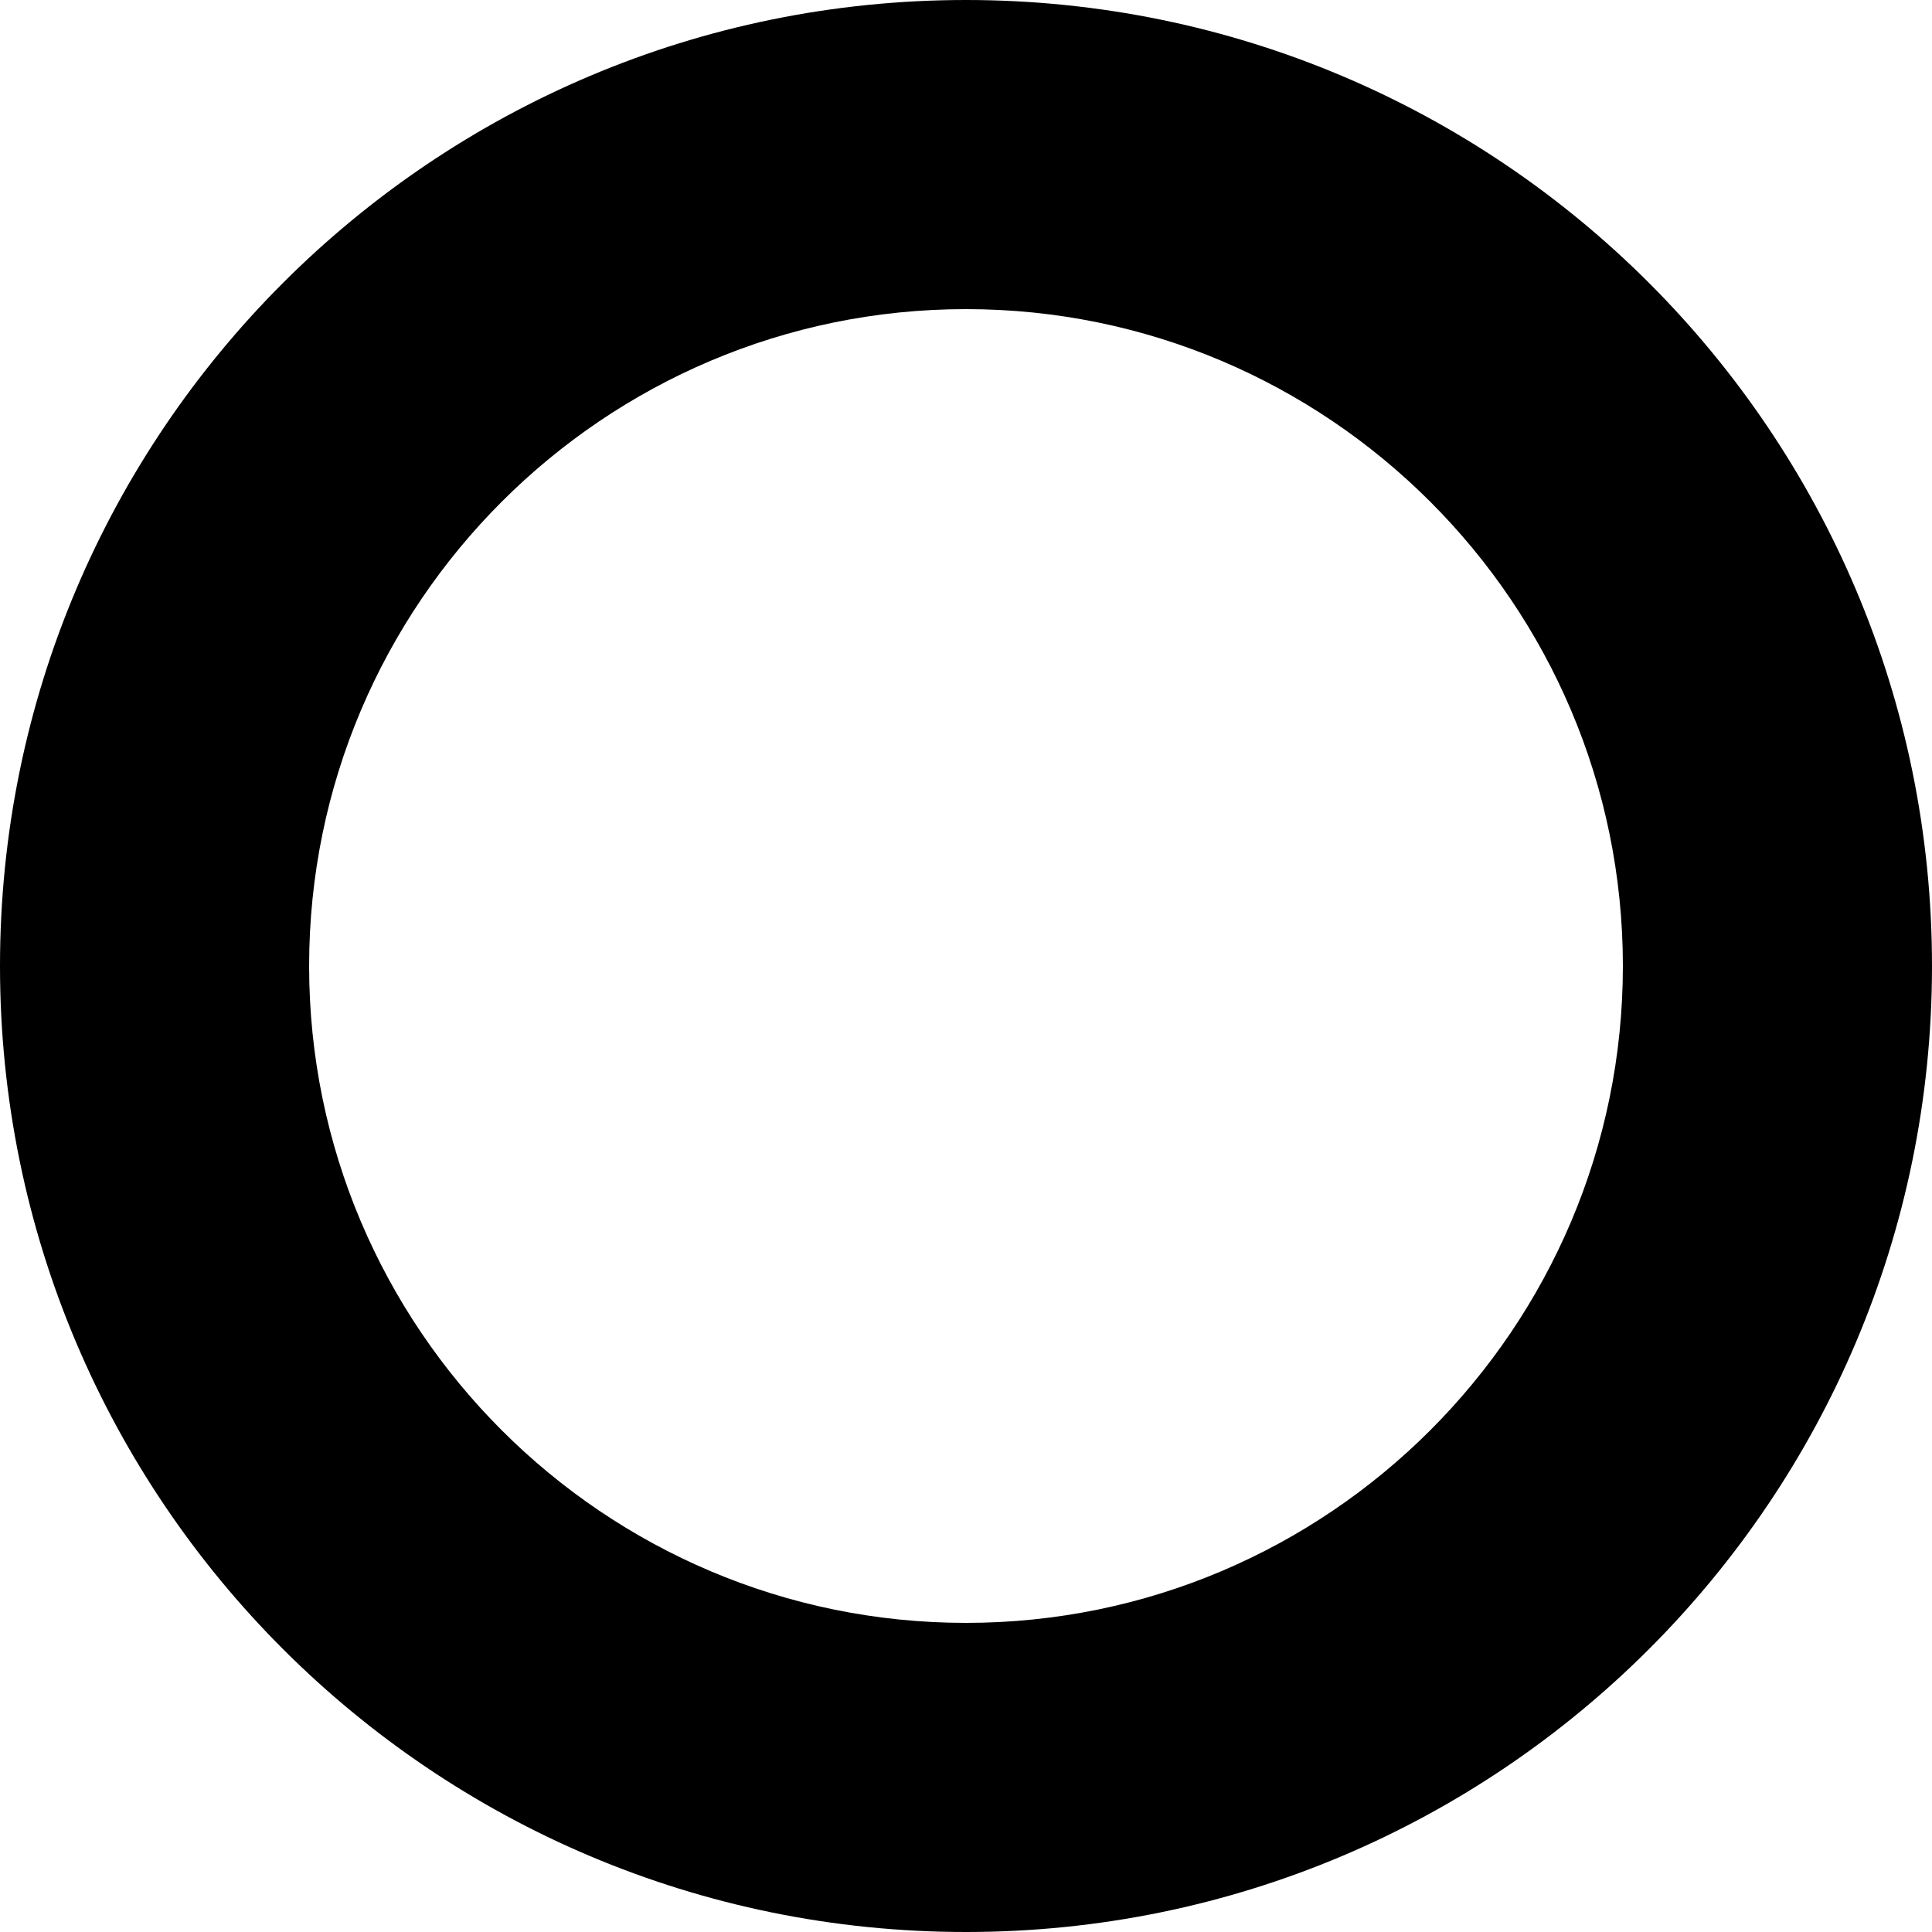
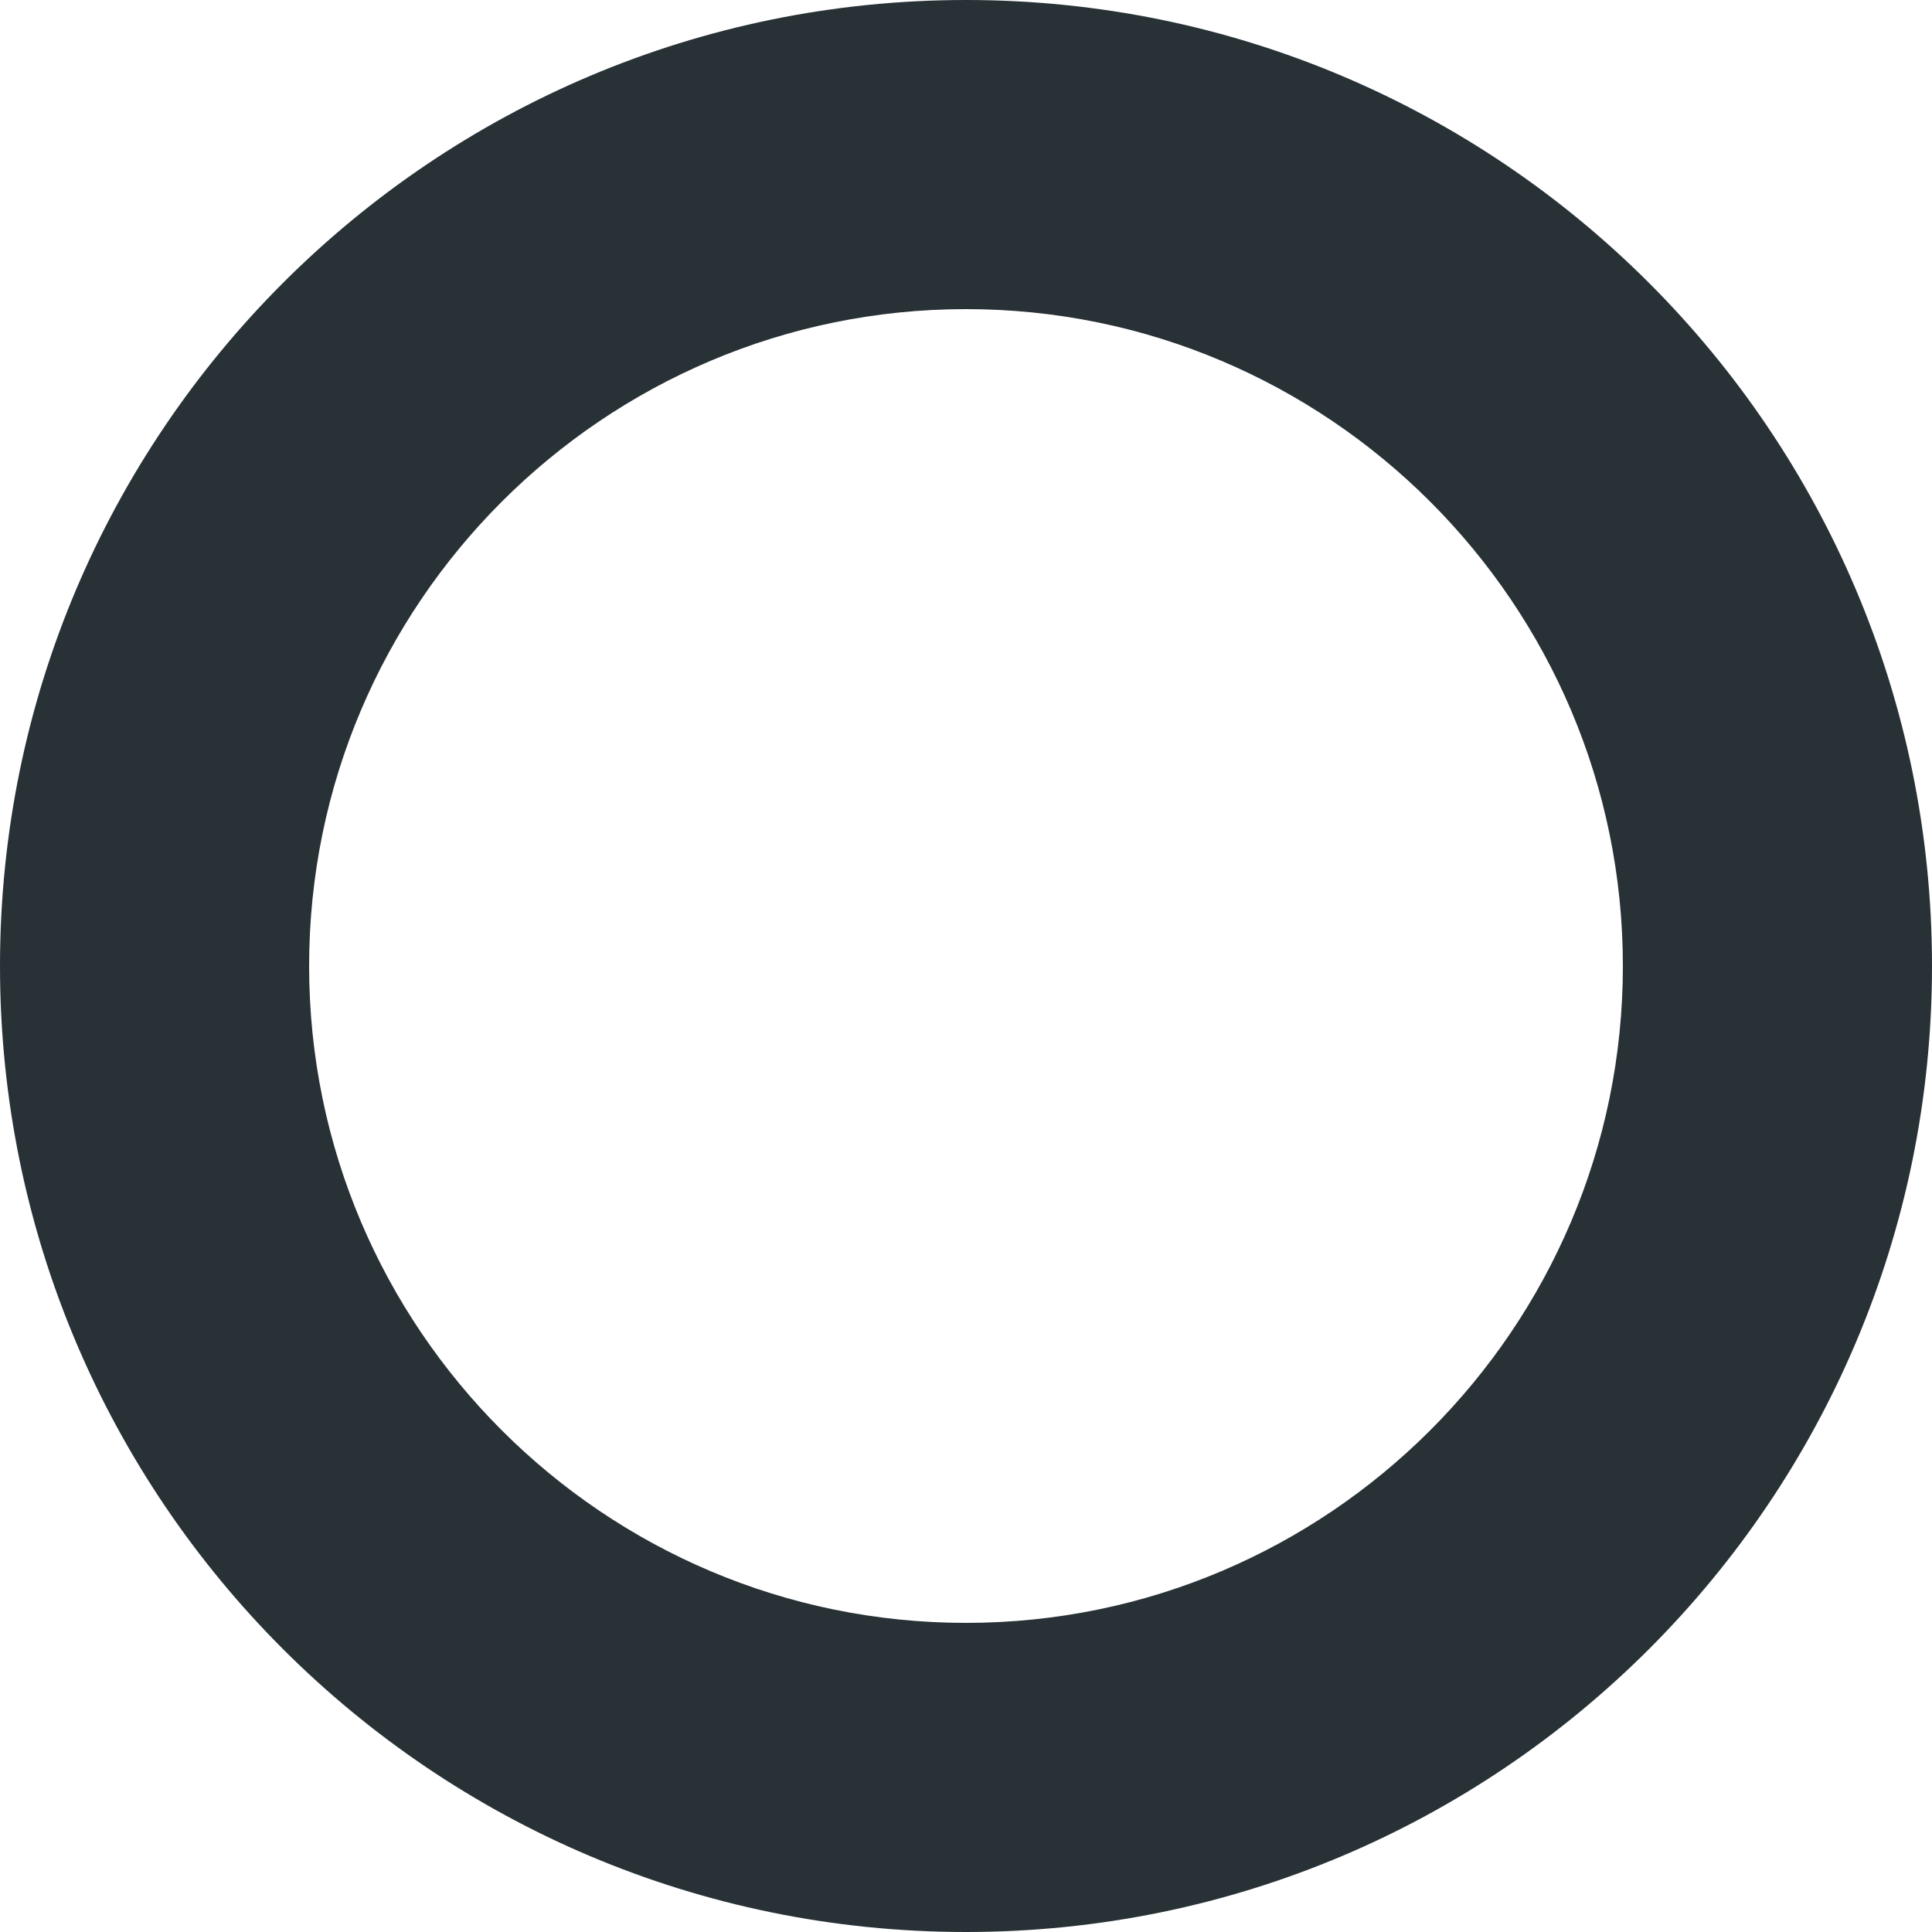
- <svg xmlns="http://www.w3.org/2000/svg" version="1.1" id="Layer_1" x="0px" y="0px" width="25px" height="25px" viewBox="0 0 25 25" enable-background="new 0 0 25 25" xml:space="preserve">
+ <svg xmlns="http://www.w3.org/2000/svg" version="1.1" id="Layer_1" fill="#283136" x="0px" y="0px" width="25px" height="25px" viewBox="0 0 25 25" enable-background="new 0 0 25 25" xml:space="preserve">
  <path d="M12.5,4c4.687,0,8.5,3.813,8.5,8.5c0,4.687-3.813,8.5-8.5,8.5C7.813,21,4,17.187,4,12.5C4,7.813,7.813,4,12.5,4 M12.5,0  C5.597,0,0,5.597,0,12.5S5.597,25,12.5,25S25,19.403,25,12.5S19.403,0,12.5,0L12.5,0z" />
</svg>
